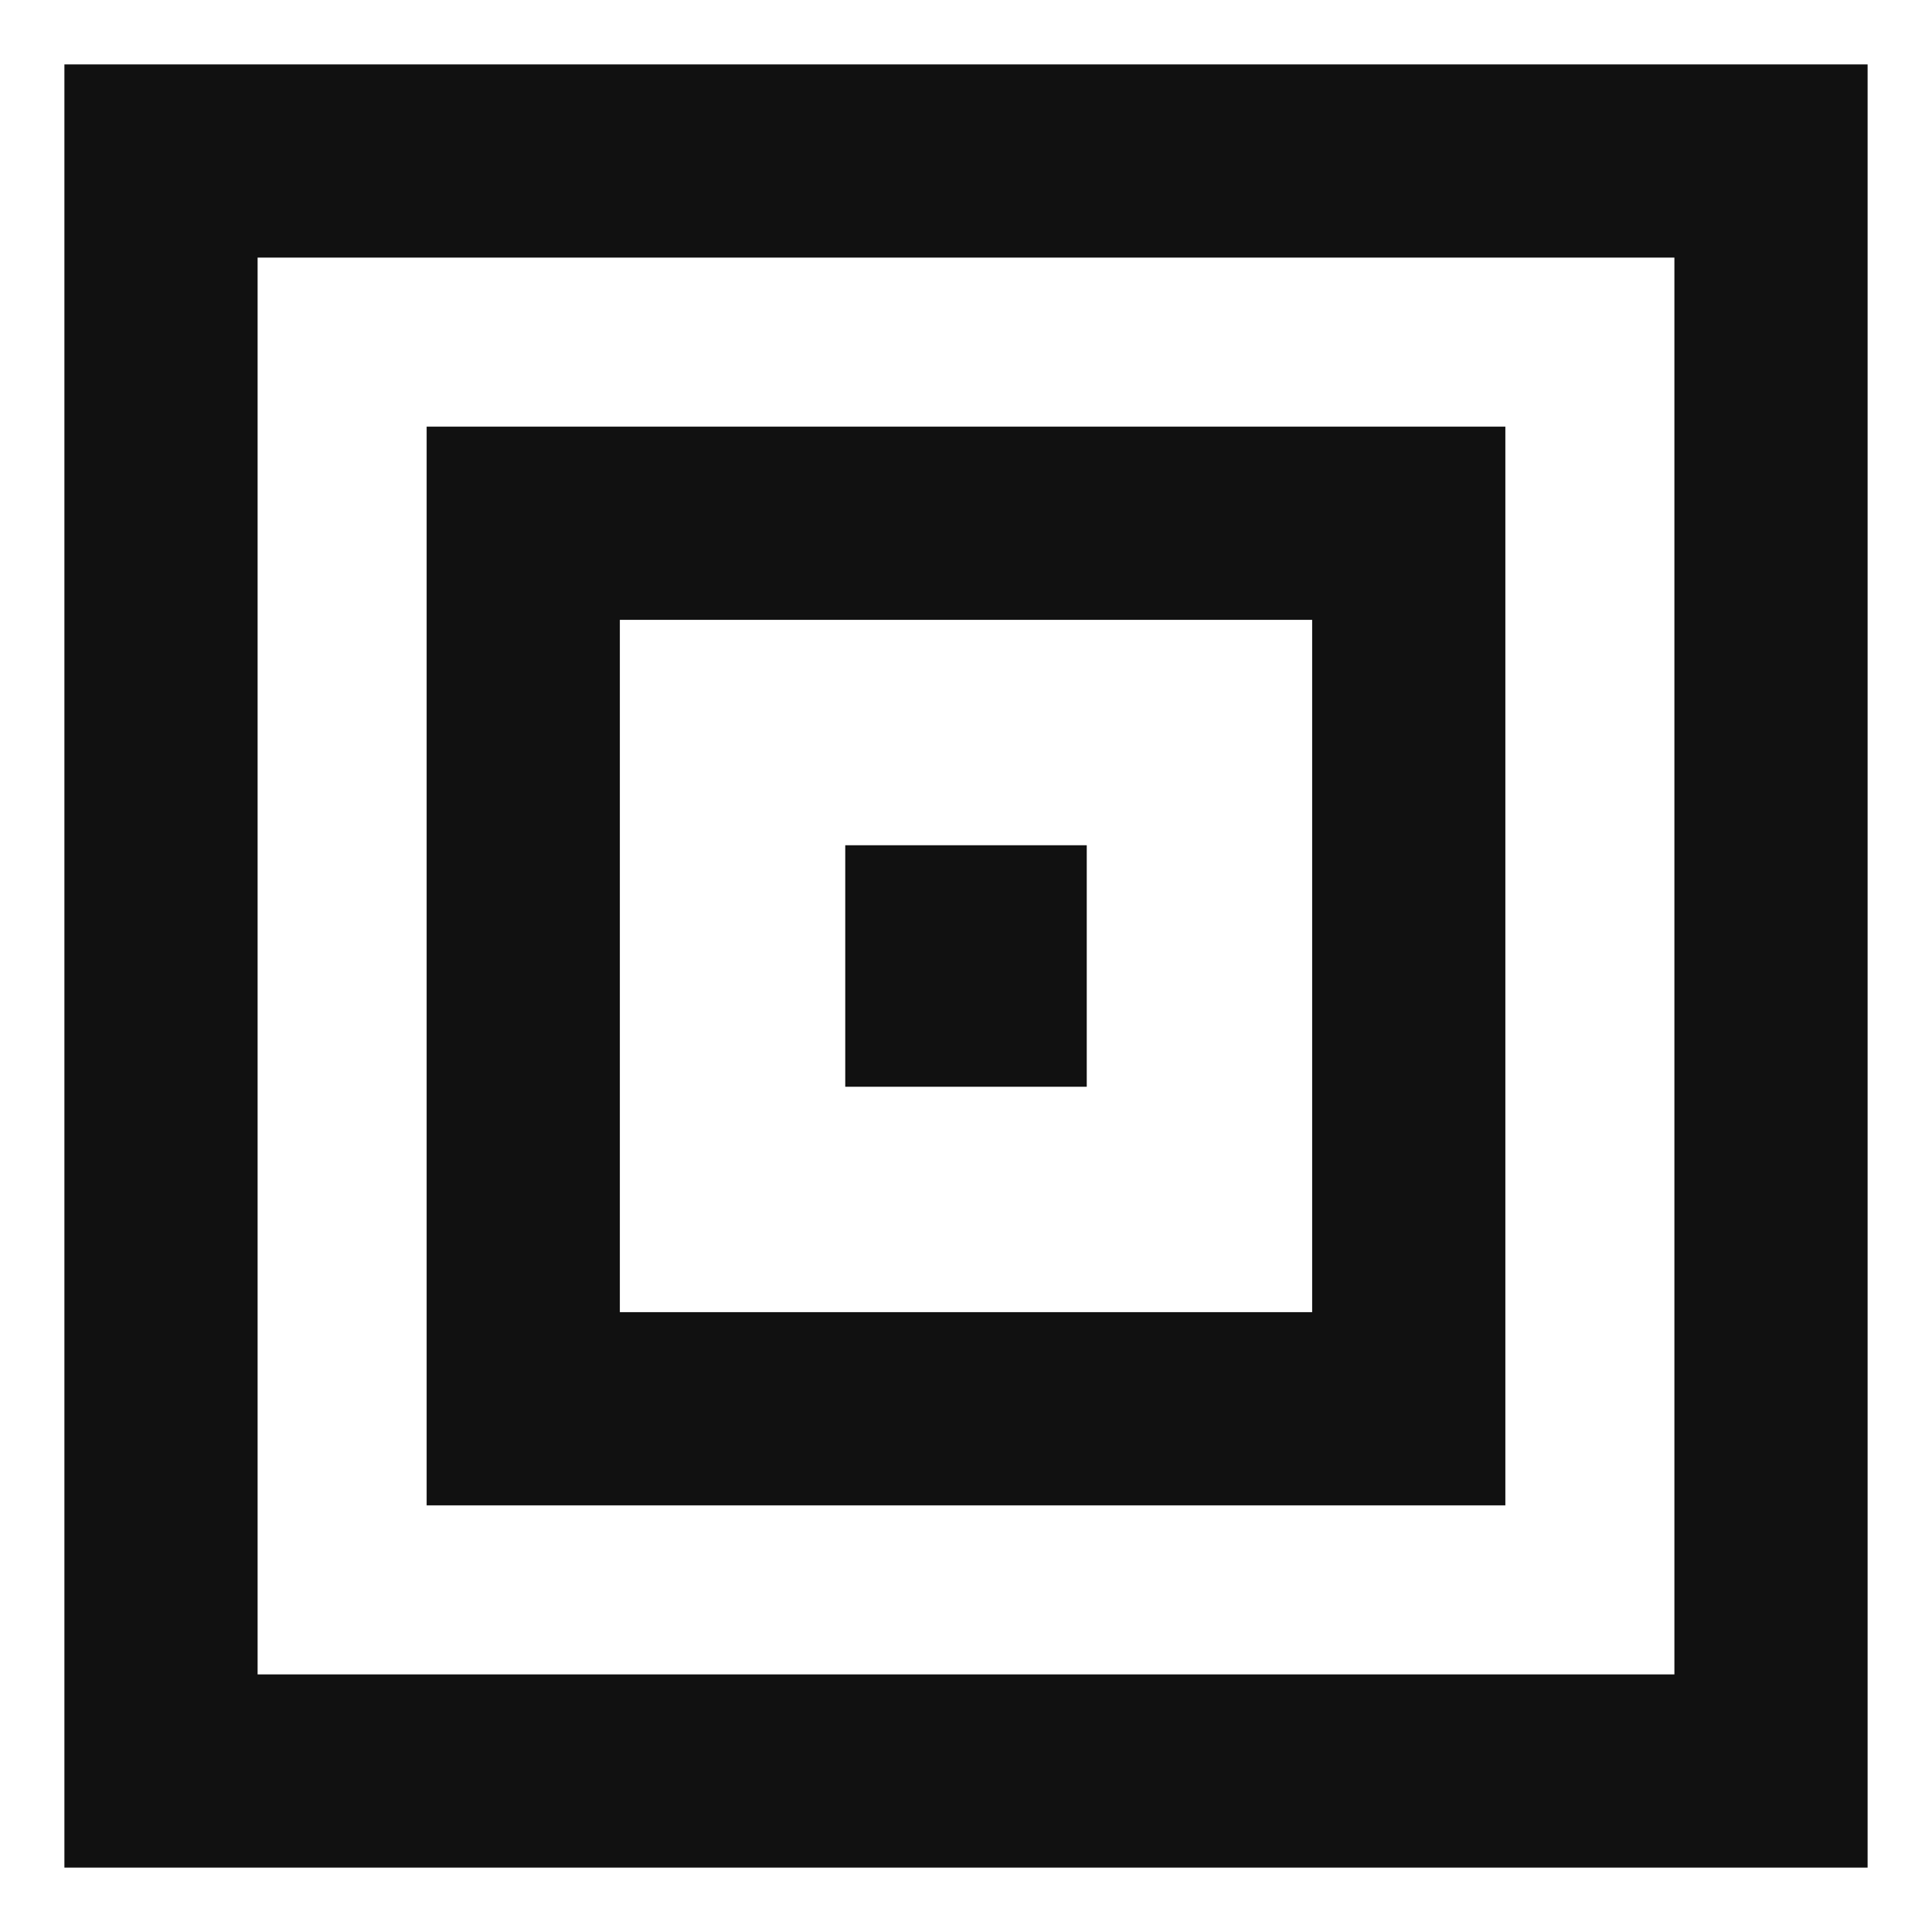
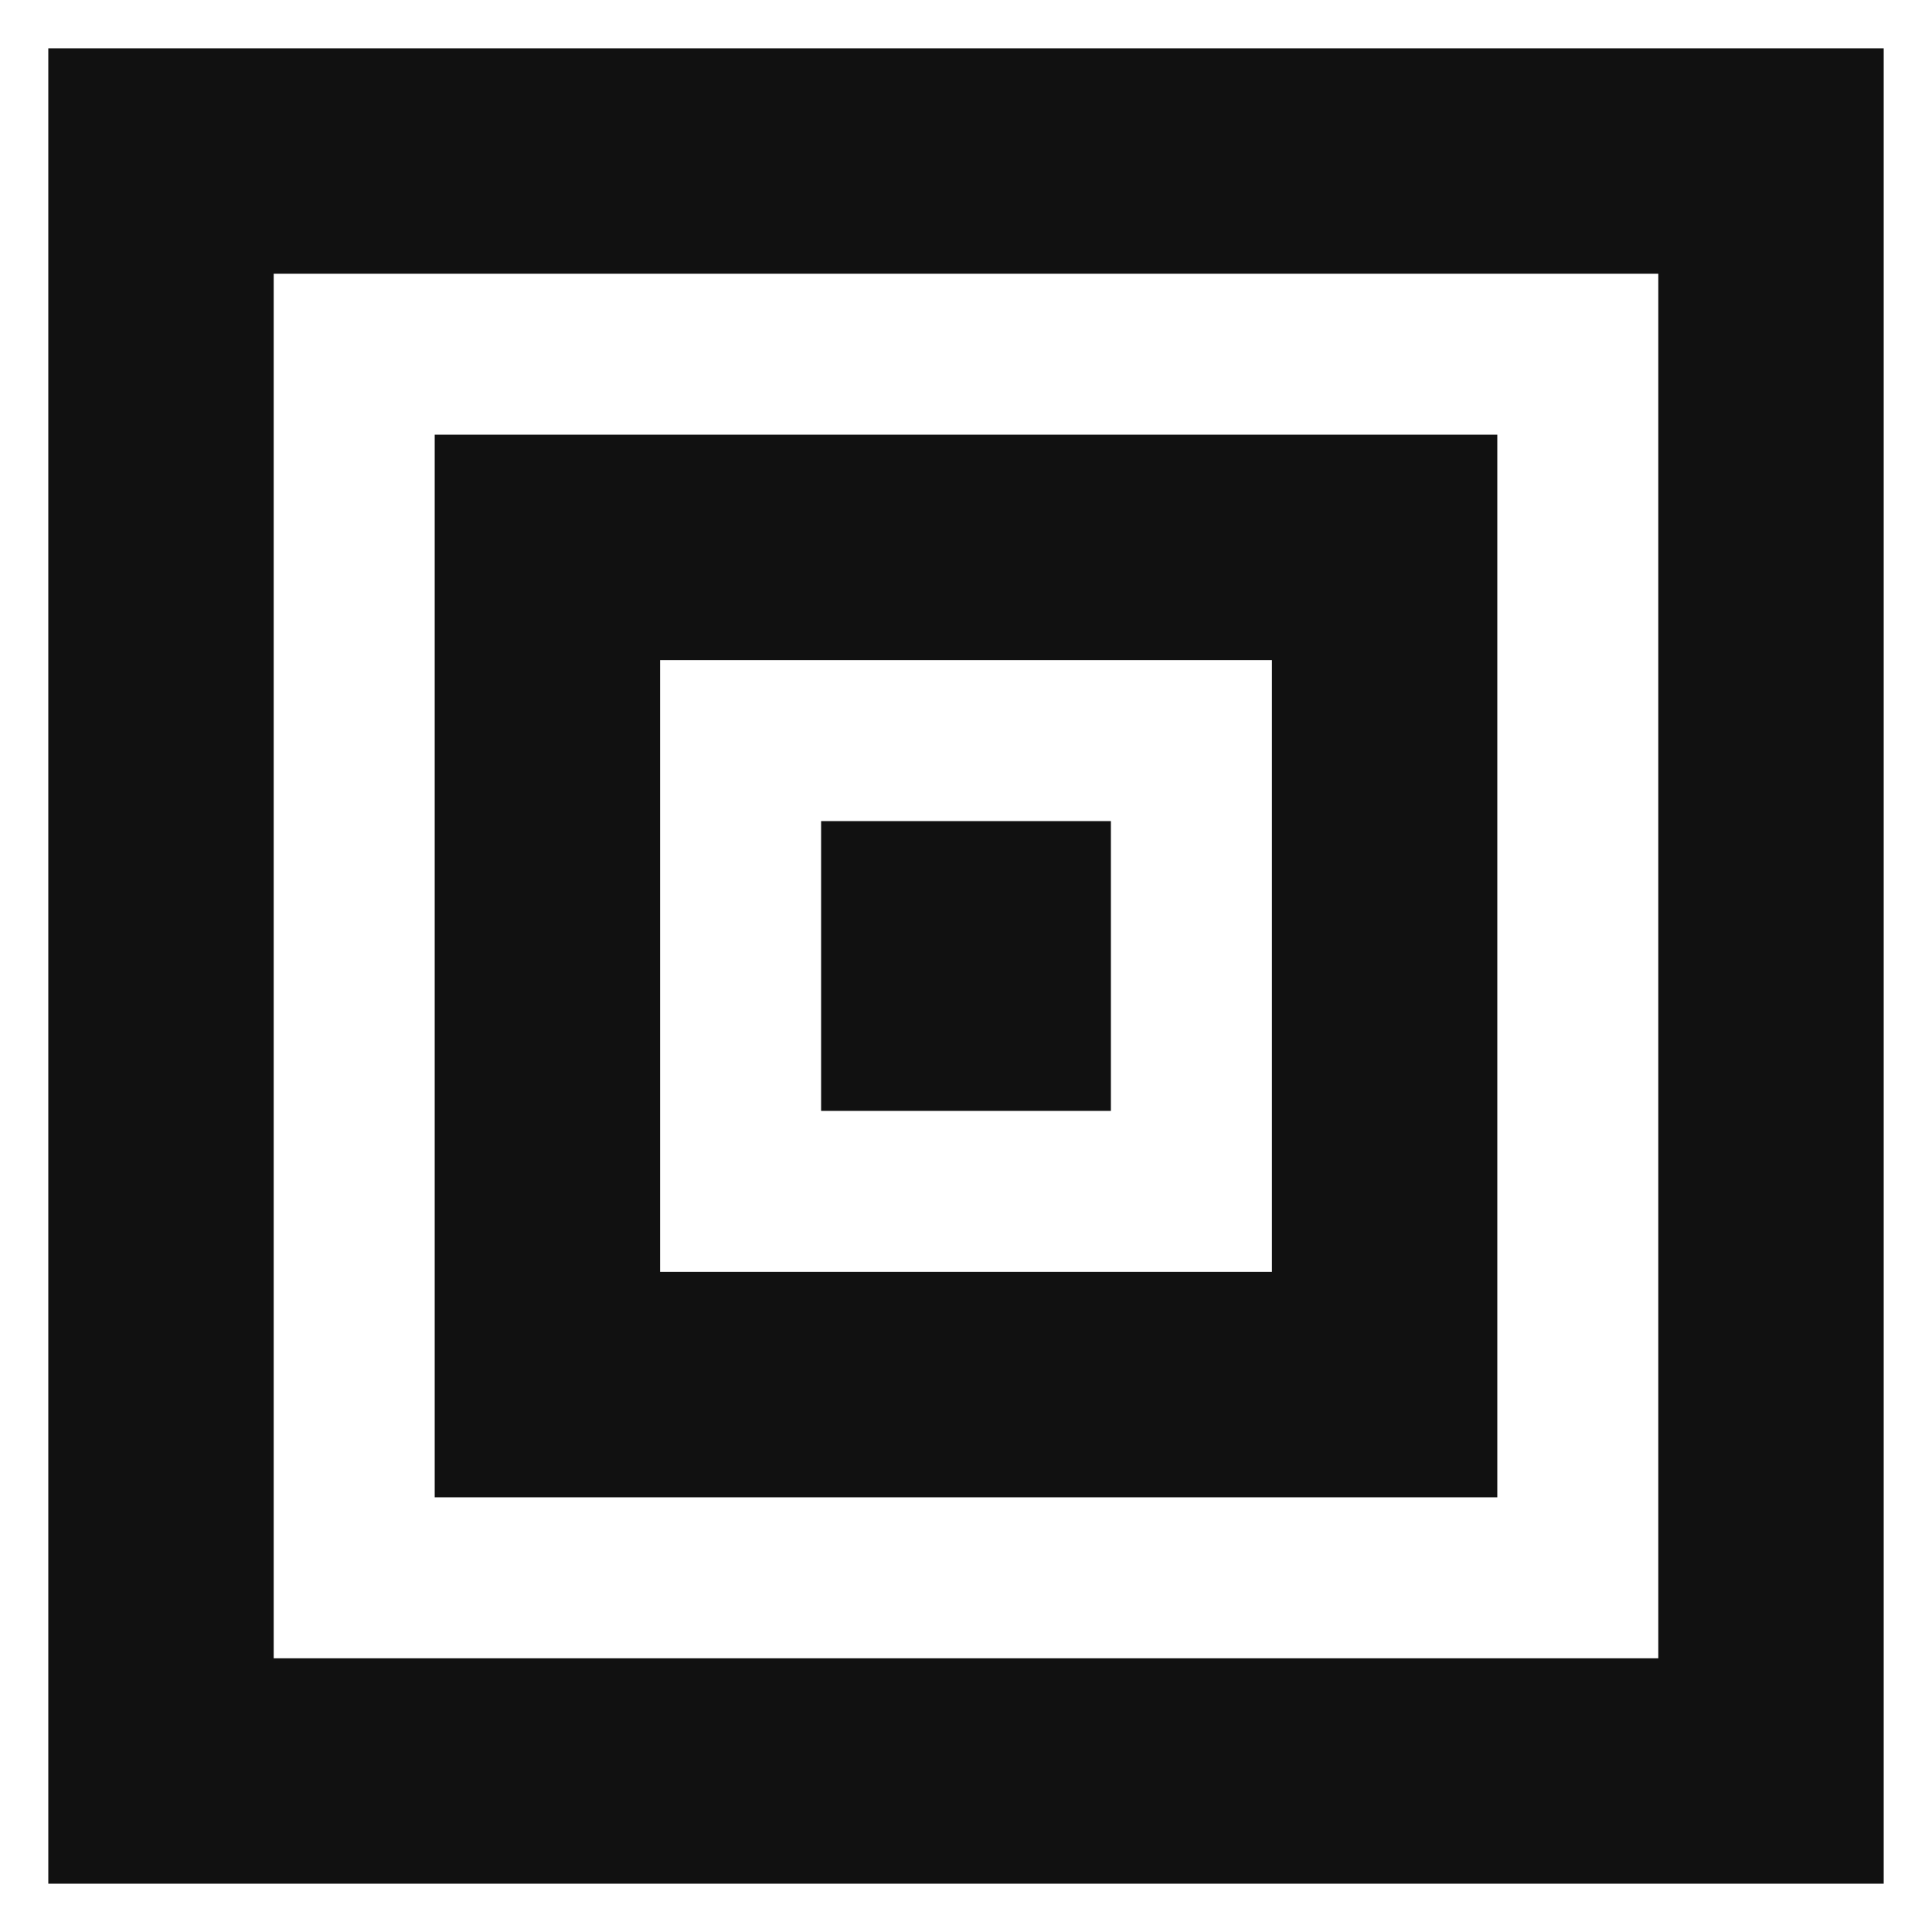
- <svg xmlns="http://www.w3.org/2000/svg" viewBox="0 0 24 24" fill="none" stroke="#111" stroke-width="2.4">
+ <svg xmlns="http://www.w3.org/2000/svg" viewBox="0 0 24 24" fill="none" stroke="#111" stroke-width="2.8">
  <rect x="2" y="2" width="20" height="20" />
-   <rect x="6.5" y="6.5" width="11" height="11" />
-   <rect x="10.5" y="10.5" width="3" height="3" fill="#111" stroke="none" />
+   <rect x="6.8" y="6.8" width="10.4" height="10.4" />
+   <rect x="10.2" y="10.2" width="3.6" height="3.6" fill="#111" stroke="none" />
</svg>
